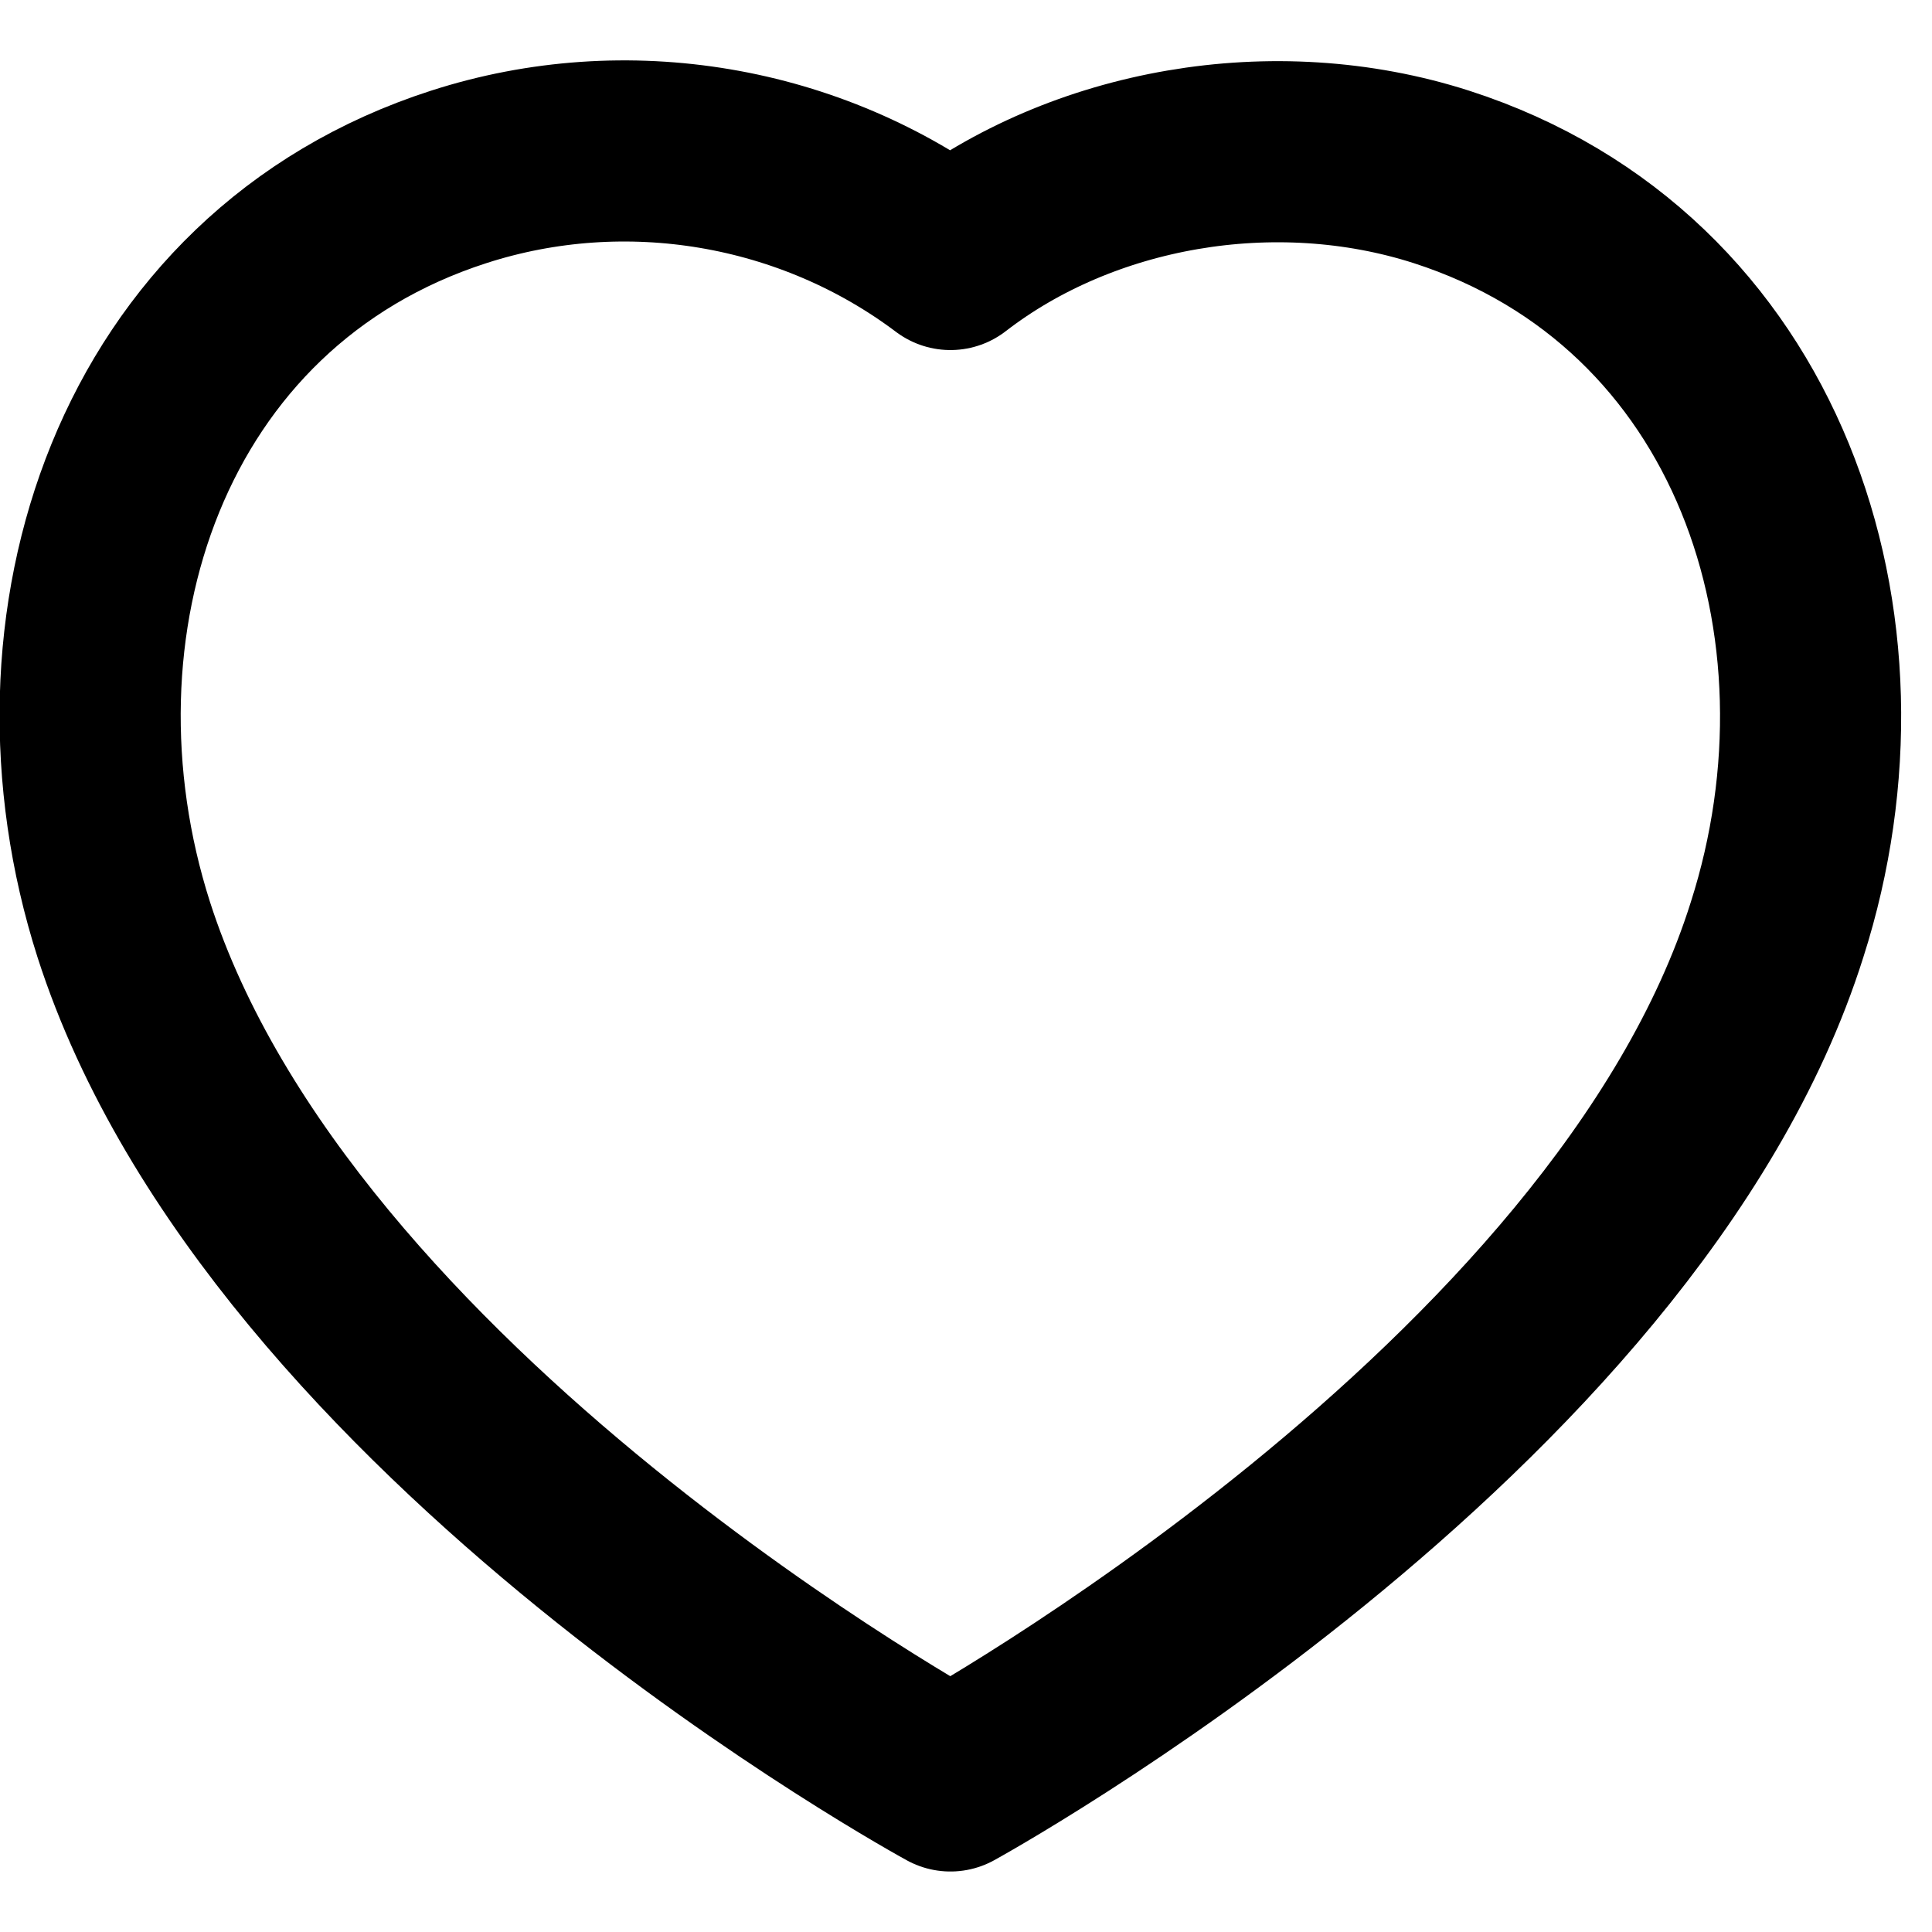
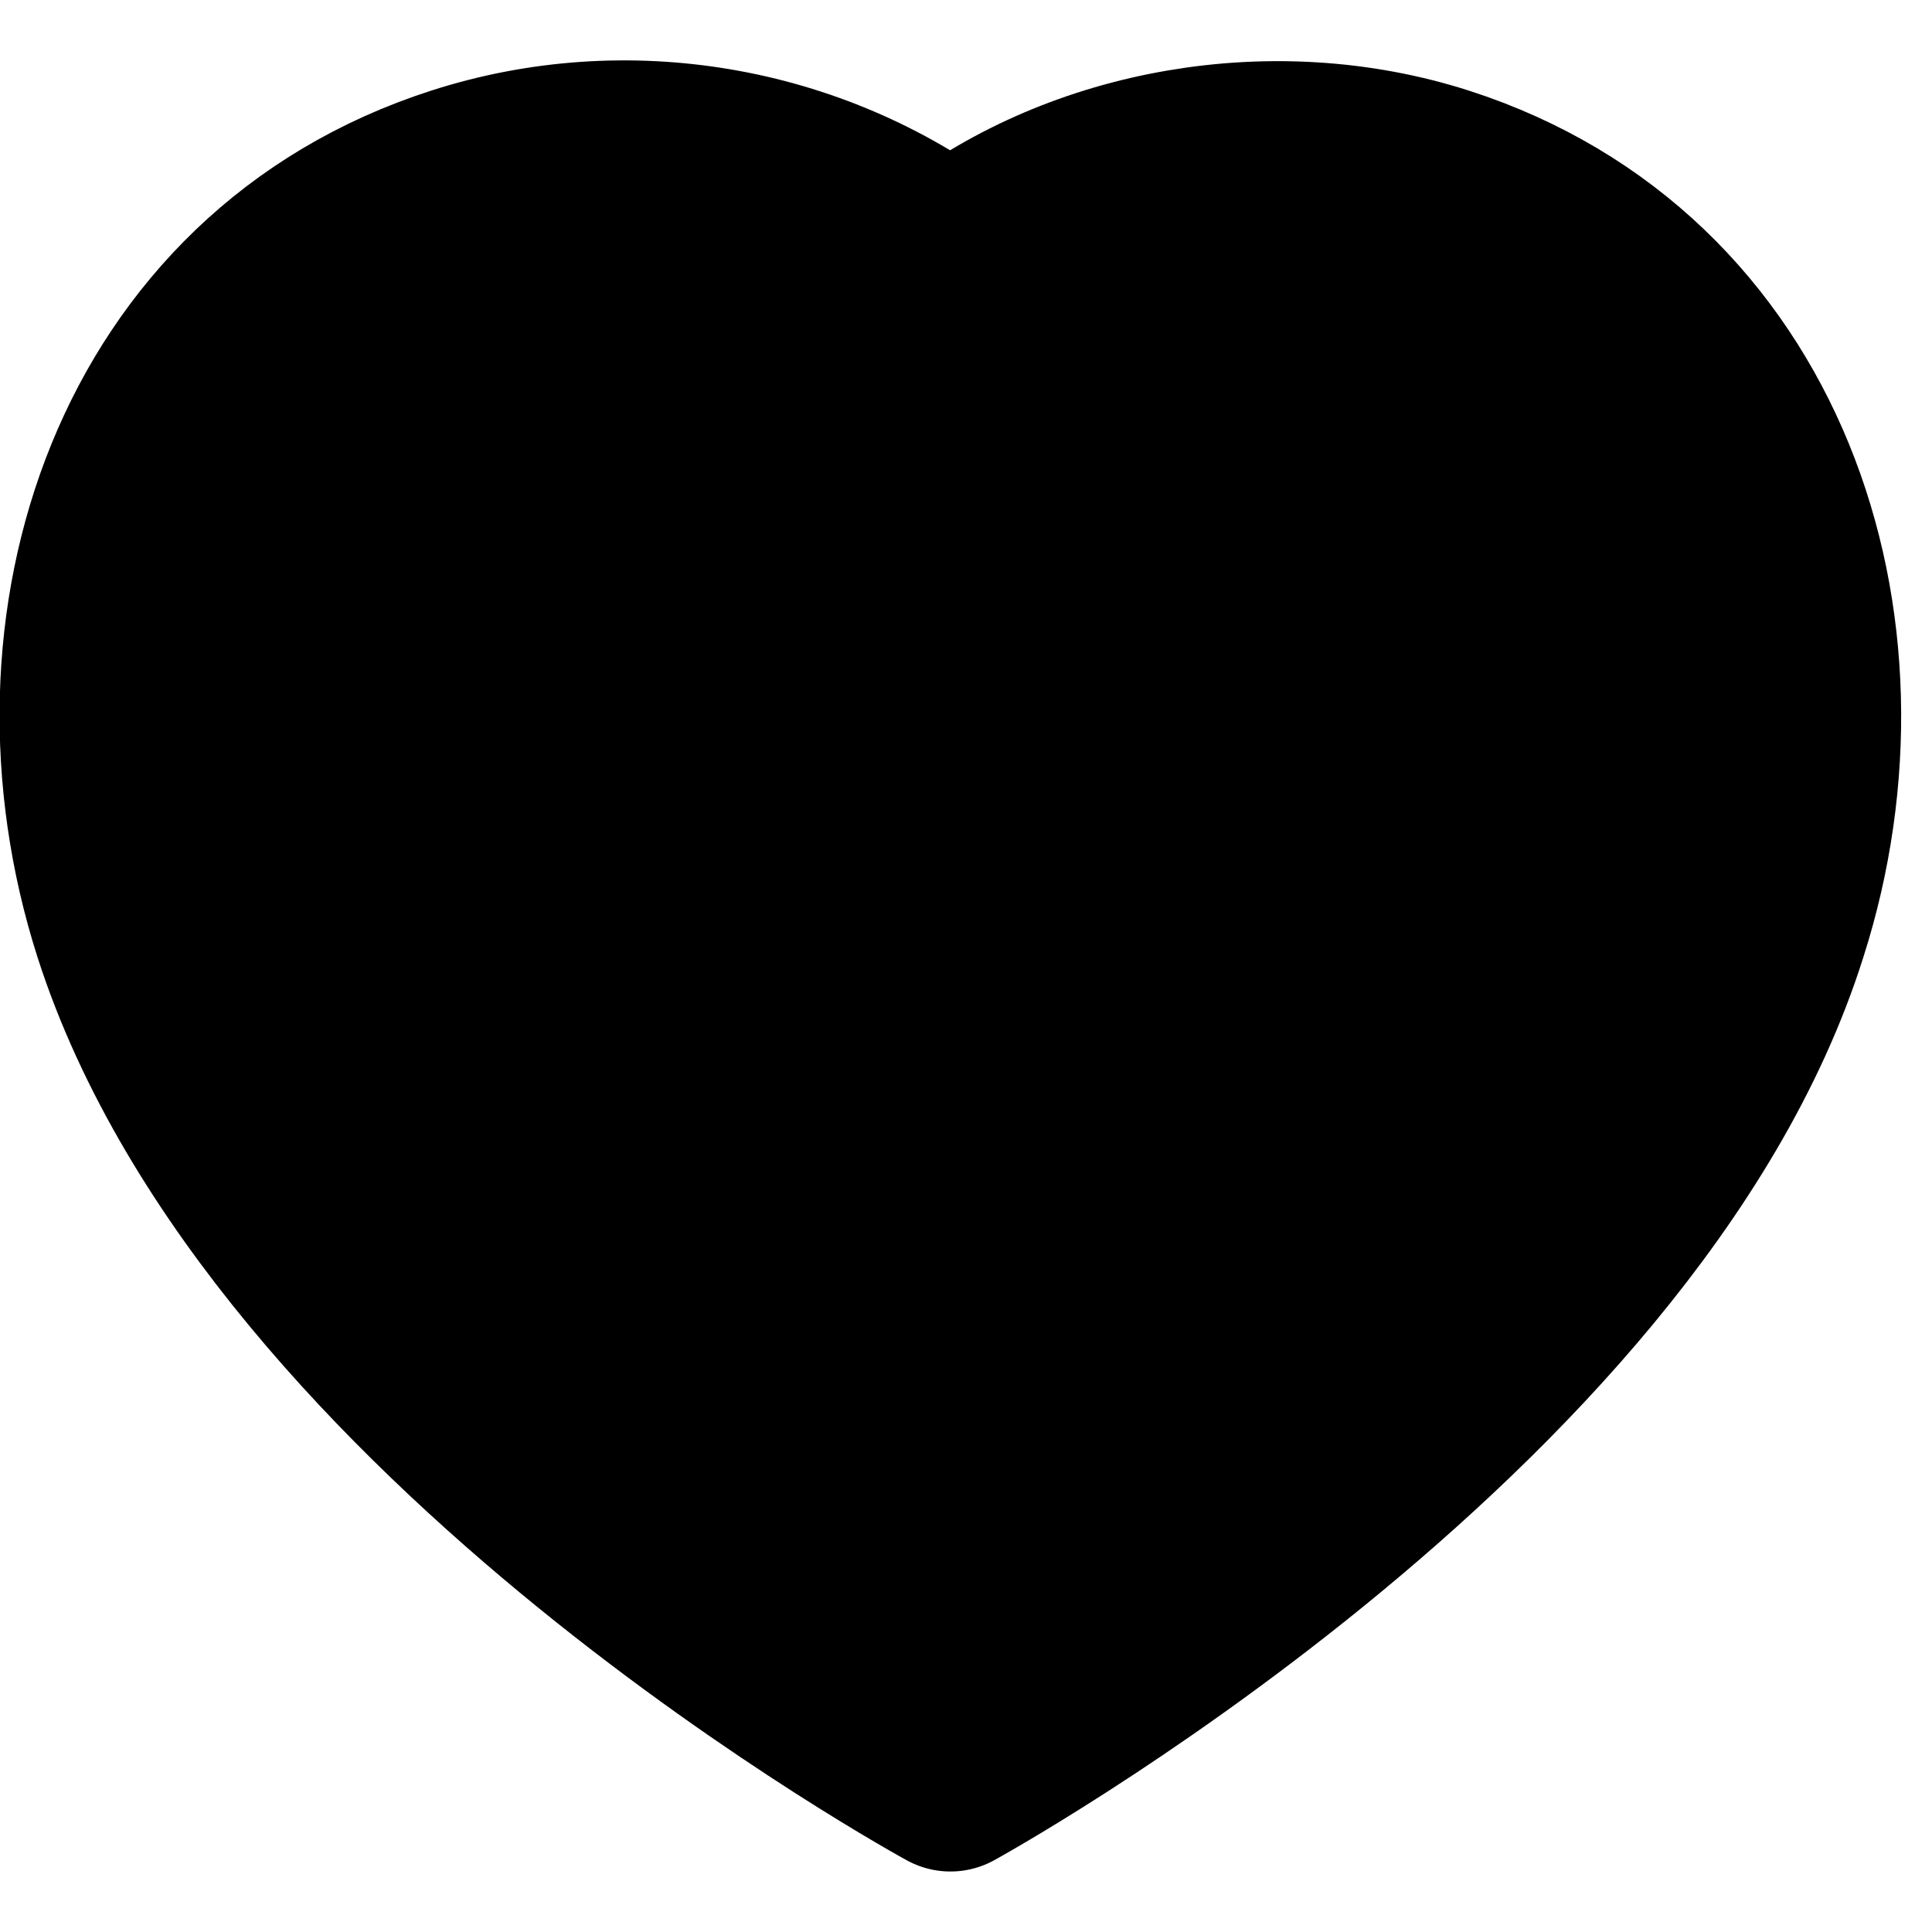
<svg xmlns="http://www.w3.org/2000/svg" width="18" height="18" viewBox="0 0 16 15" fill="none">
-   <path fill-rule="evenodd" clip-rule="evenodd" d="M1.025 7.199C0.221 4.686 1.161 1.815 3.799 0.965C5.186 0.517 6.718 0.781 7.871 1.649C8.963 0.805 10.55 0.52 11.937 0.965C14.574 1.815 15.521 4.686 14.717 7.199C13.464 11.181 7.871 14.249 7.871 14.249C7.871 14.249 2.32 11.228 1.025 7.199Z" stroke="currentColor" stroke-width="1.5" stroke-linecap="round" stroke-linejoin="round" />
+   <path fill-rule="evenodd" clip-rule="evenodd" d="M1.025 7.199C0.221 4.686 1.161 1.815 3.799 0.965C5.186 0.517 6.718 0.781 7.871 1.649C8.963 0.805 10.55 0.52 11.937 0.965C14.574 1.815 15.521 4.686 14.717 7.199C13.464 11.181 7.871 14.249 7.871 14.249C7.871 14.249 2.32 11.228 1.025 7.199Z" fill="currentColor" stroke="currentColor" stroke-width="1.5" stroke-linecap="round" stroke-linejoin="round" />
</svg>
